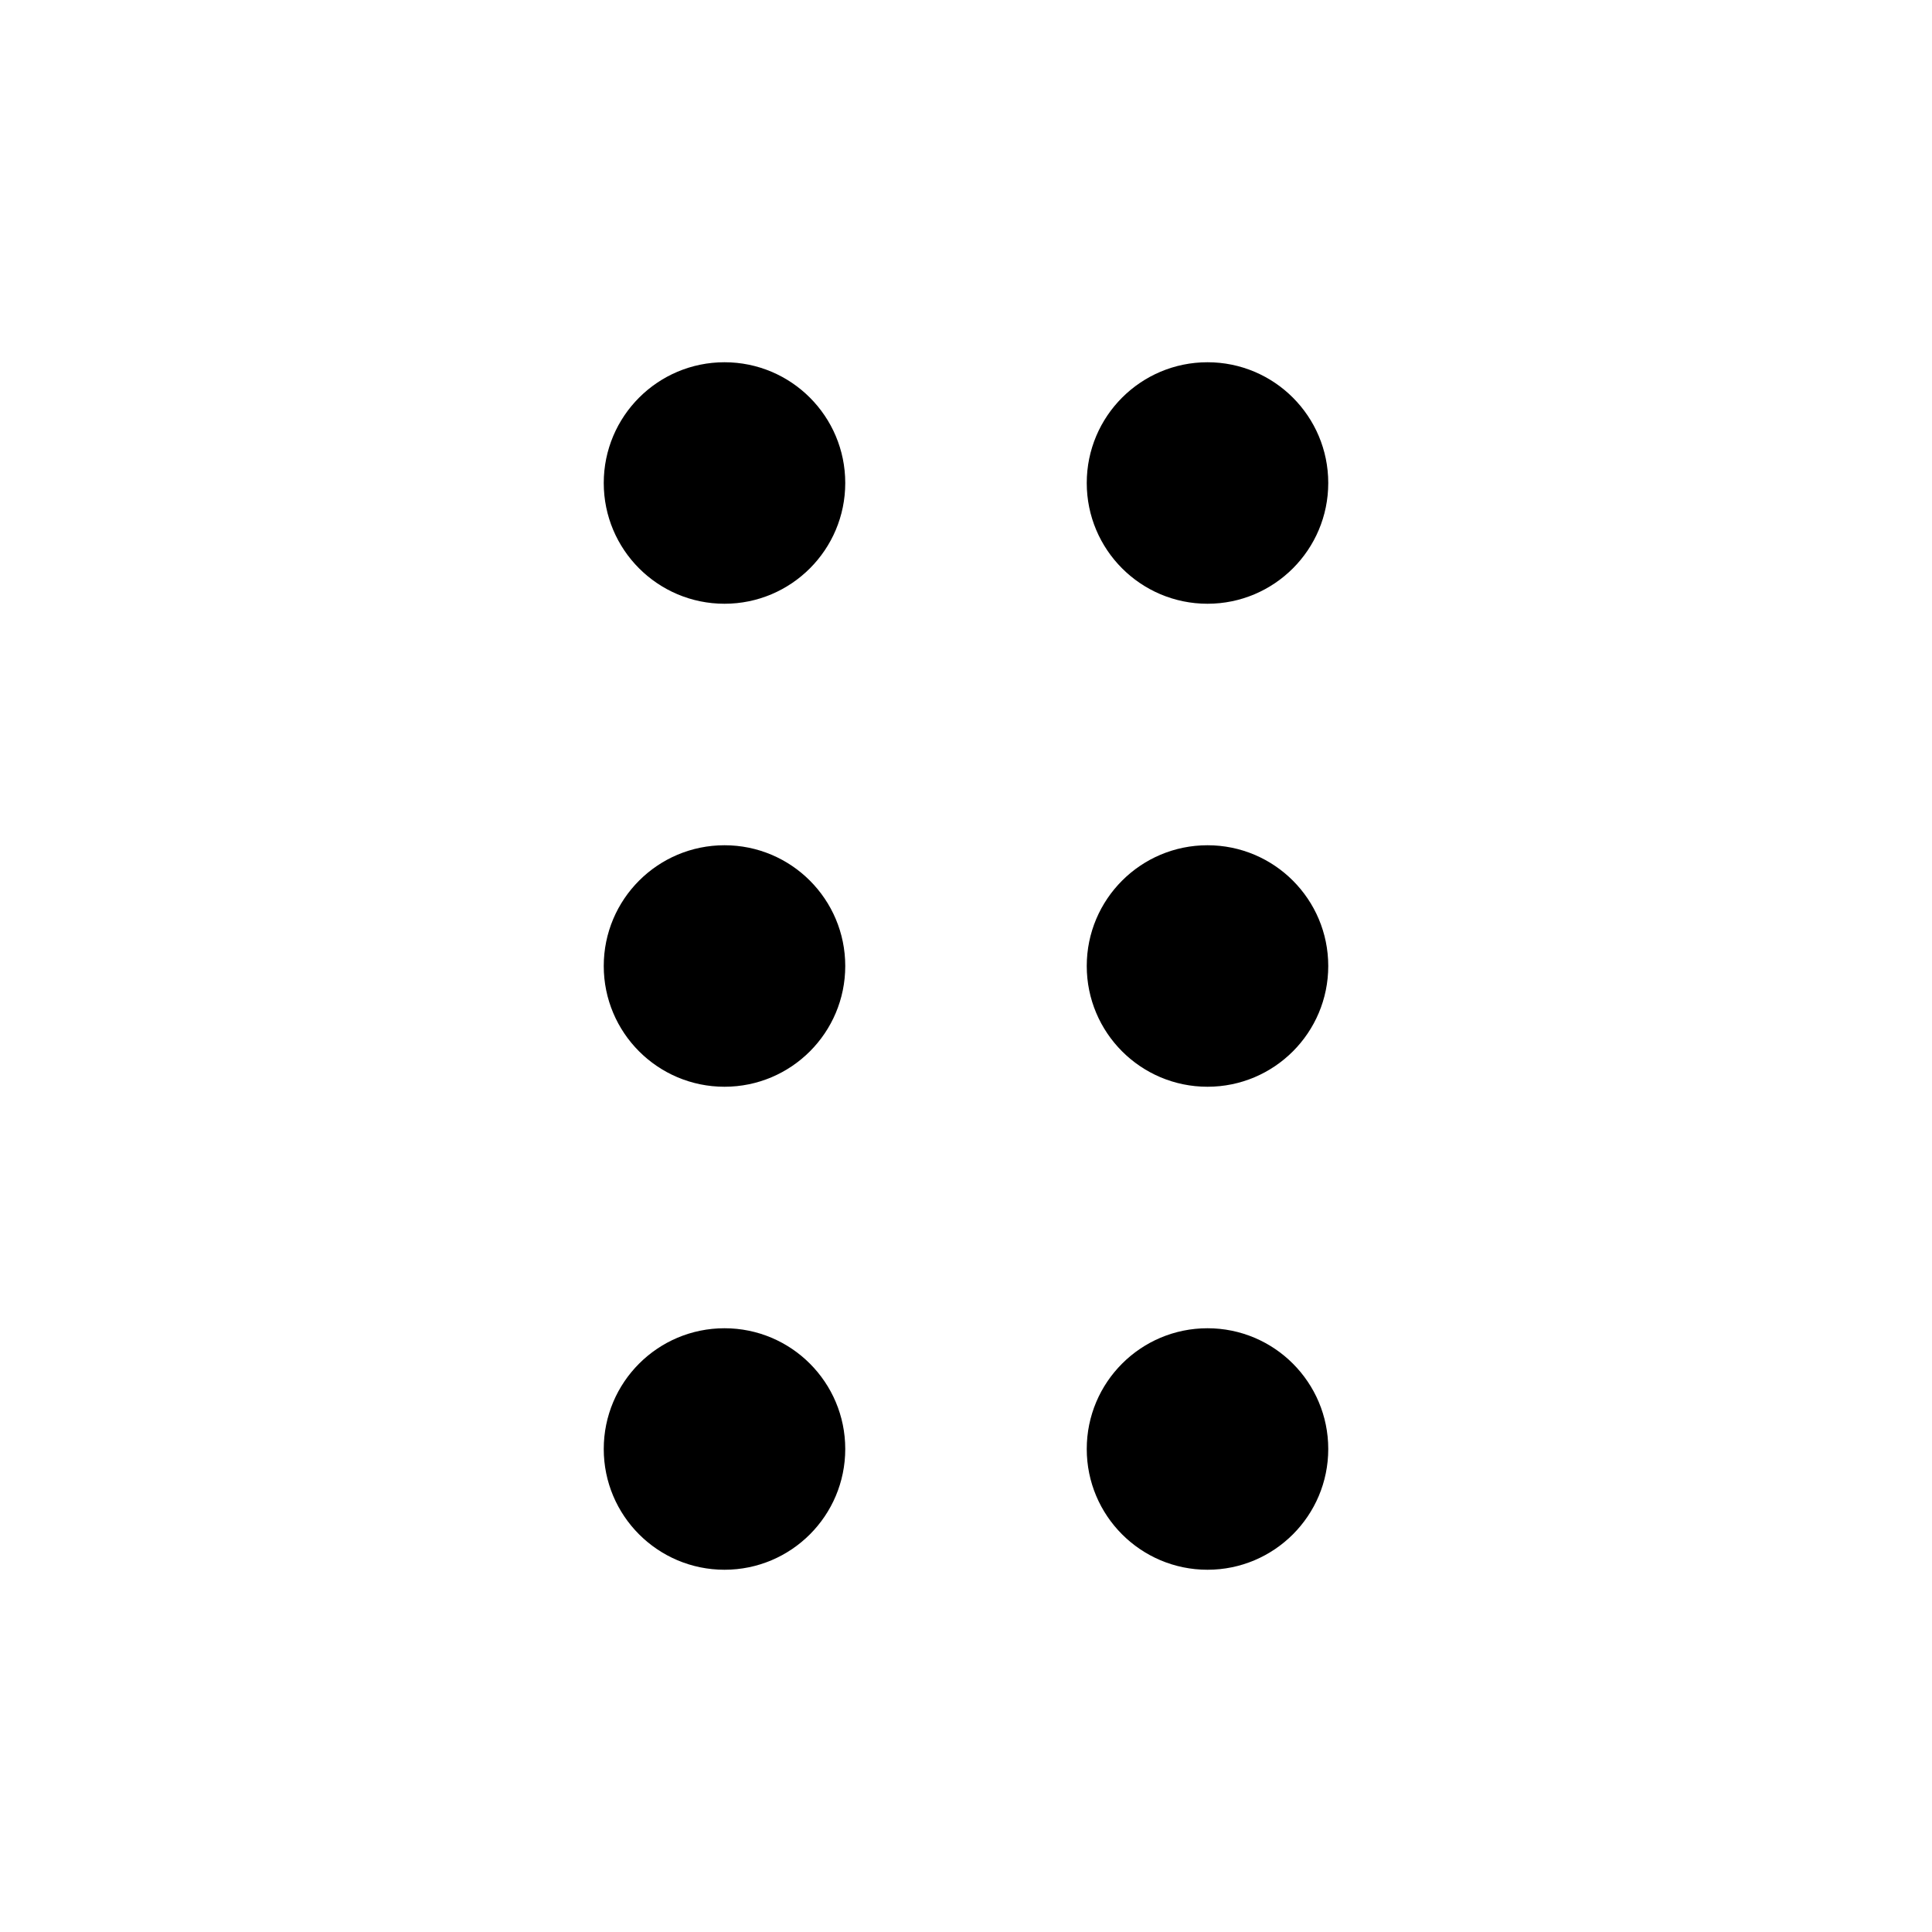
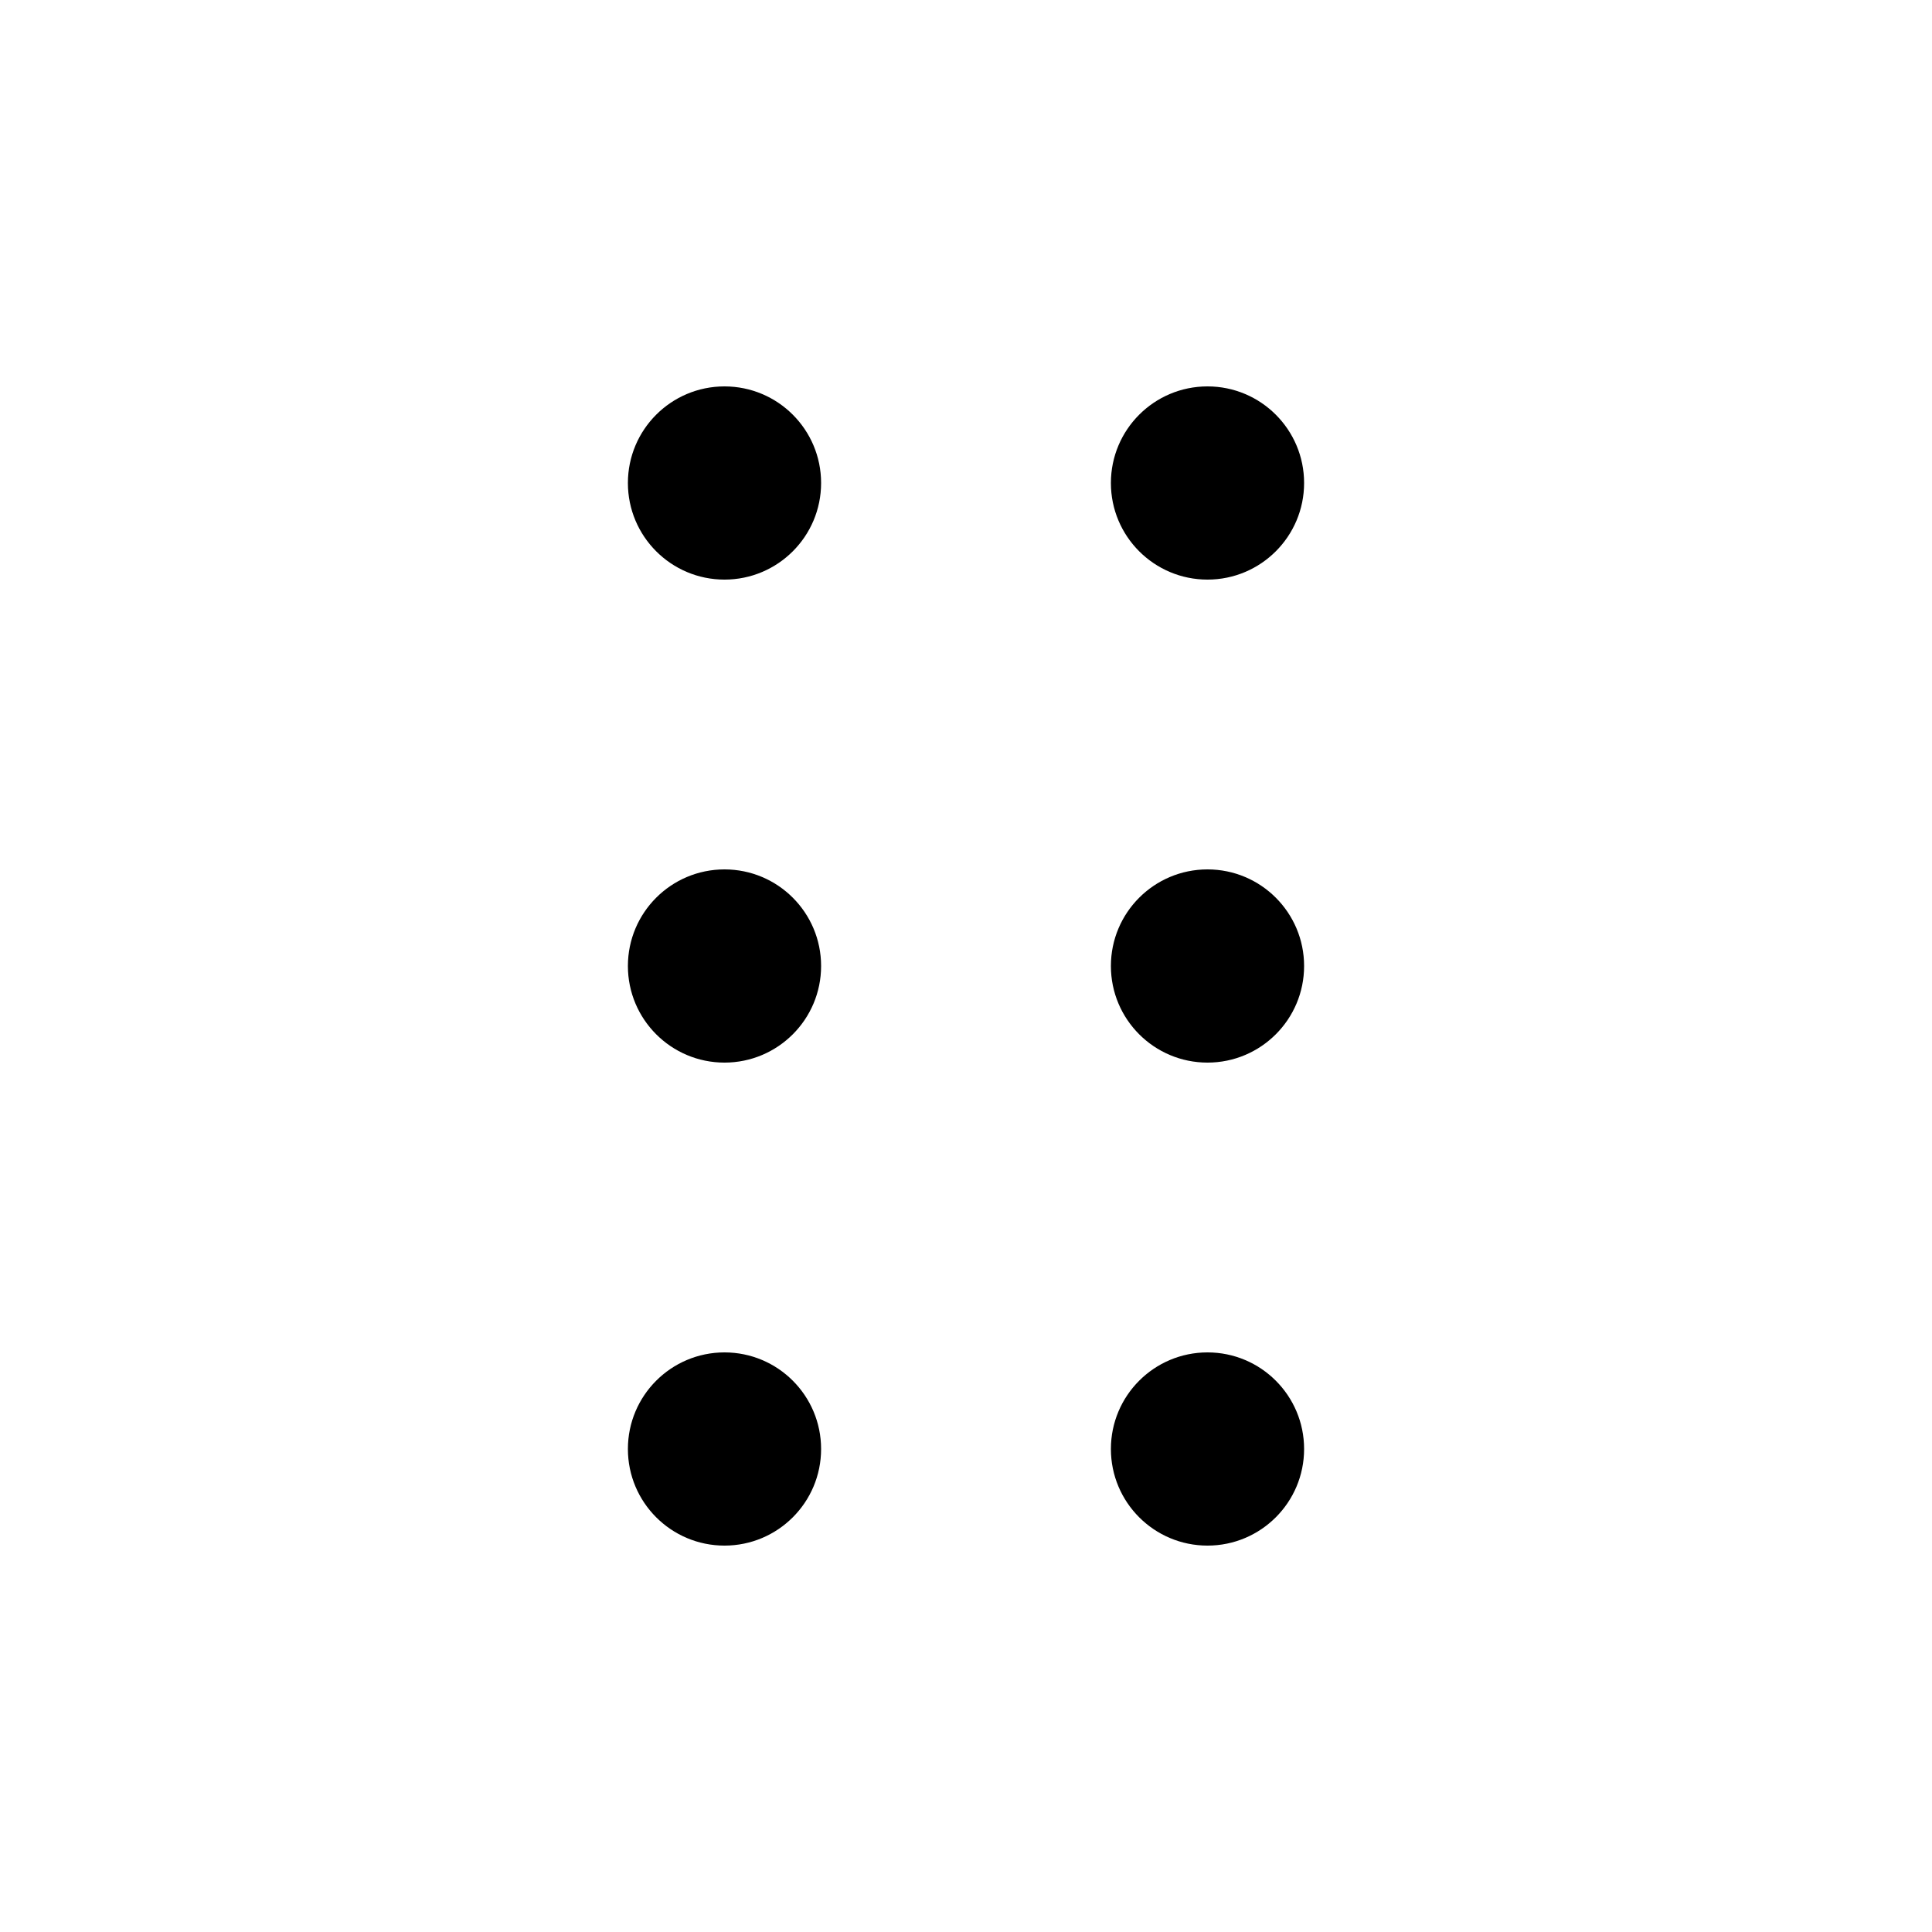
- <svg xmlns="http://www.w3.org/2000/svg" width="24" height="24" viewBox="0 0 24 24" fill="currentColor">
-   <circle cx="9" cy="6" r="1.5" />
-   <circle cx="15" cy="6" r="1.5" />
-   <circle cx="9" cy="12" r="1.5" />
-   <circle cx="15" cy="12" r="1.5" />
-   <circle cx="9" cy="18" r="1.5" />
-   <circle cx="15" cy="18" r="1.5" />
+ <svg xmlns="http://www.w3.org/2000/svg" width="24" height="24" viewBox="0 0 24 24" fill="none" stroke="currentColor" stroke-width="1.6" stroke-linecap="round" stroke-linejoin="round">
+   <circle cx="9" cy="6" r="1.2" fill="currentColor" stroke="none" />
+   <circle cx="9" cy="12" r="1.2" fill="currentColor" stroke="none" />
+   <circle cx="9" cy="18" r="1.2" fill="currentColor" stroke="none" />
+   <circle cx="15" cy="6" r="1.2" fill="currentColor" stroke="none" />
+   <circle cx="15" cy="12" r="1.2" fill="currentColor" stroke="none" />
+   <circle cx="15" cy="18" r="1.2" fill="currentColor" stroke="none" />
</svg>
